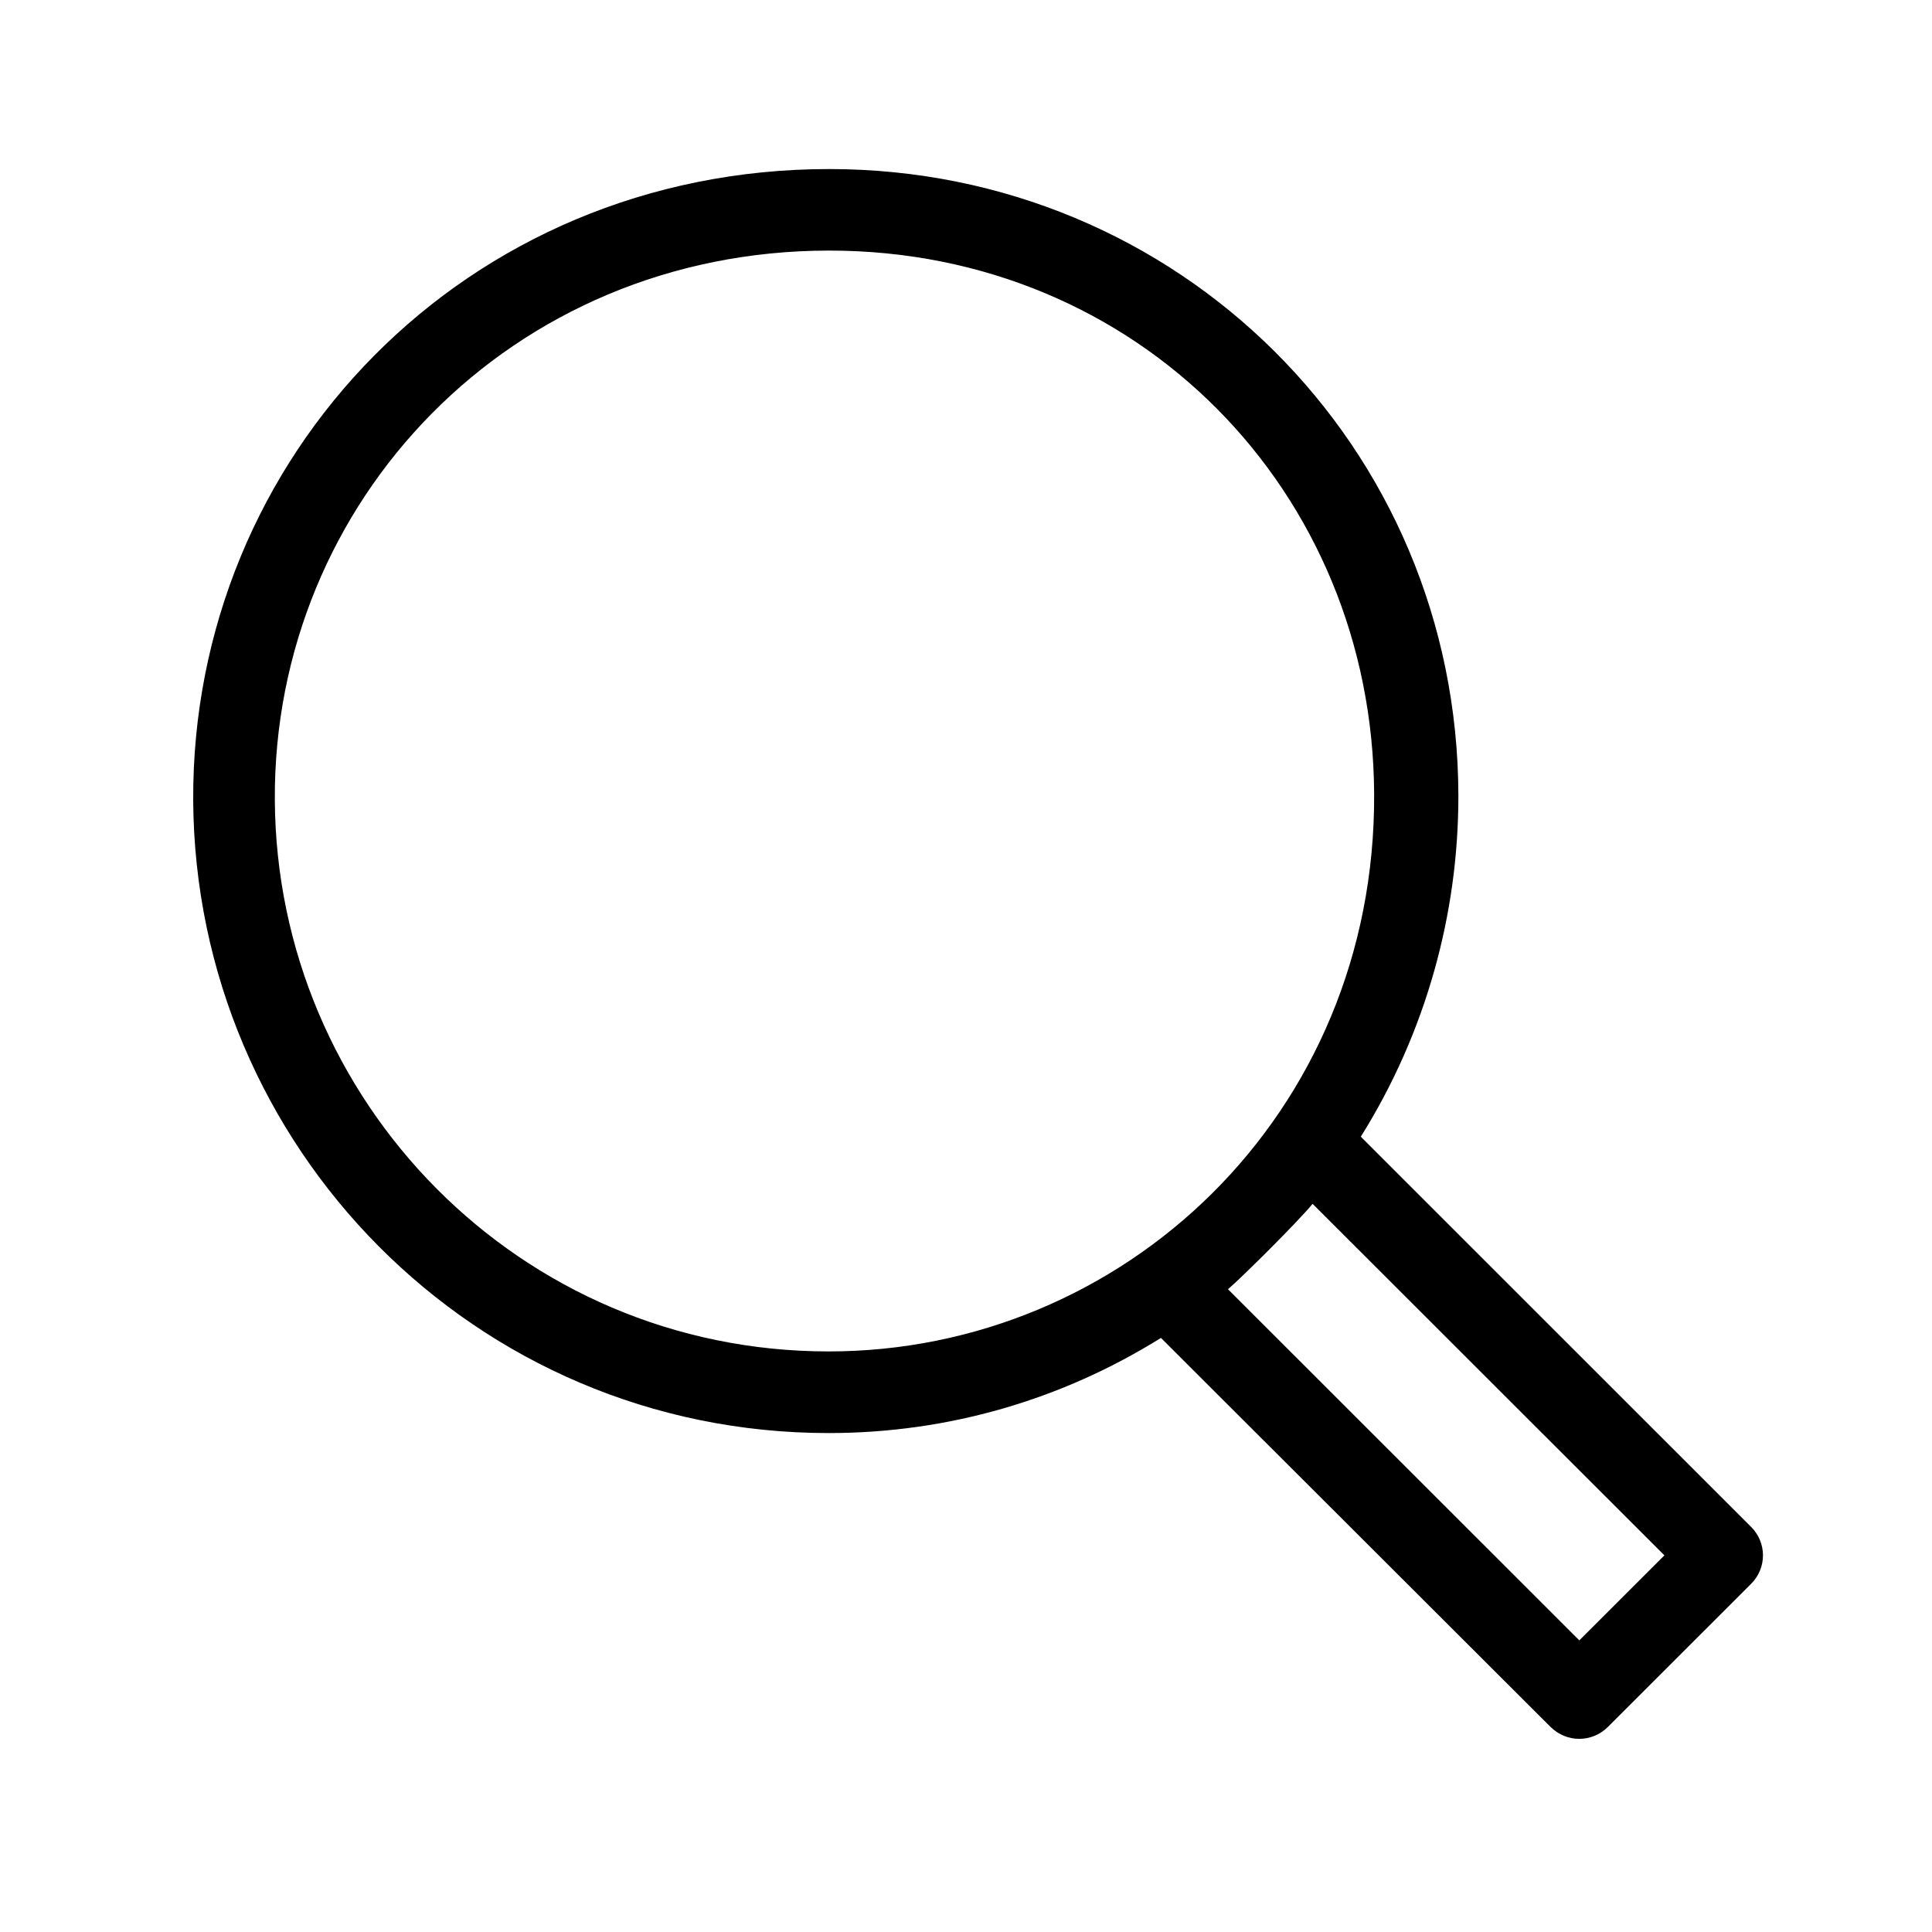
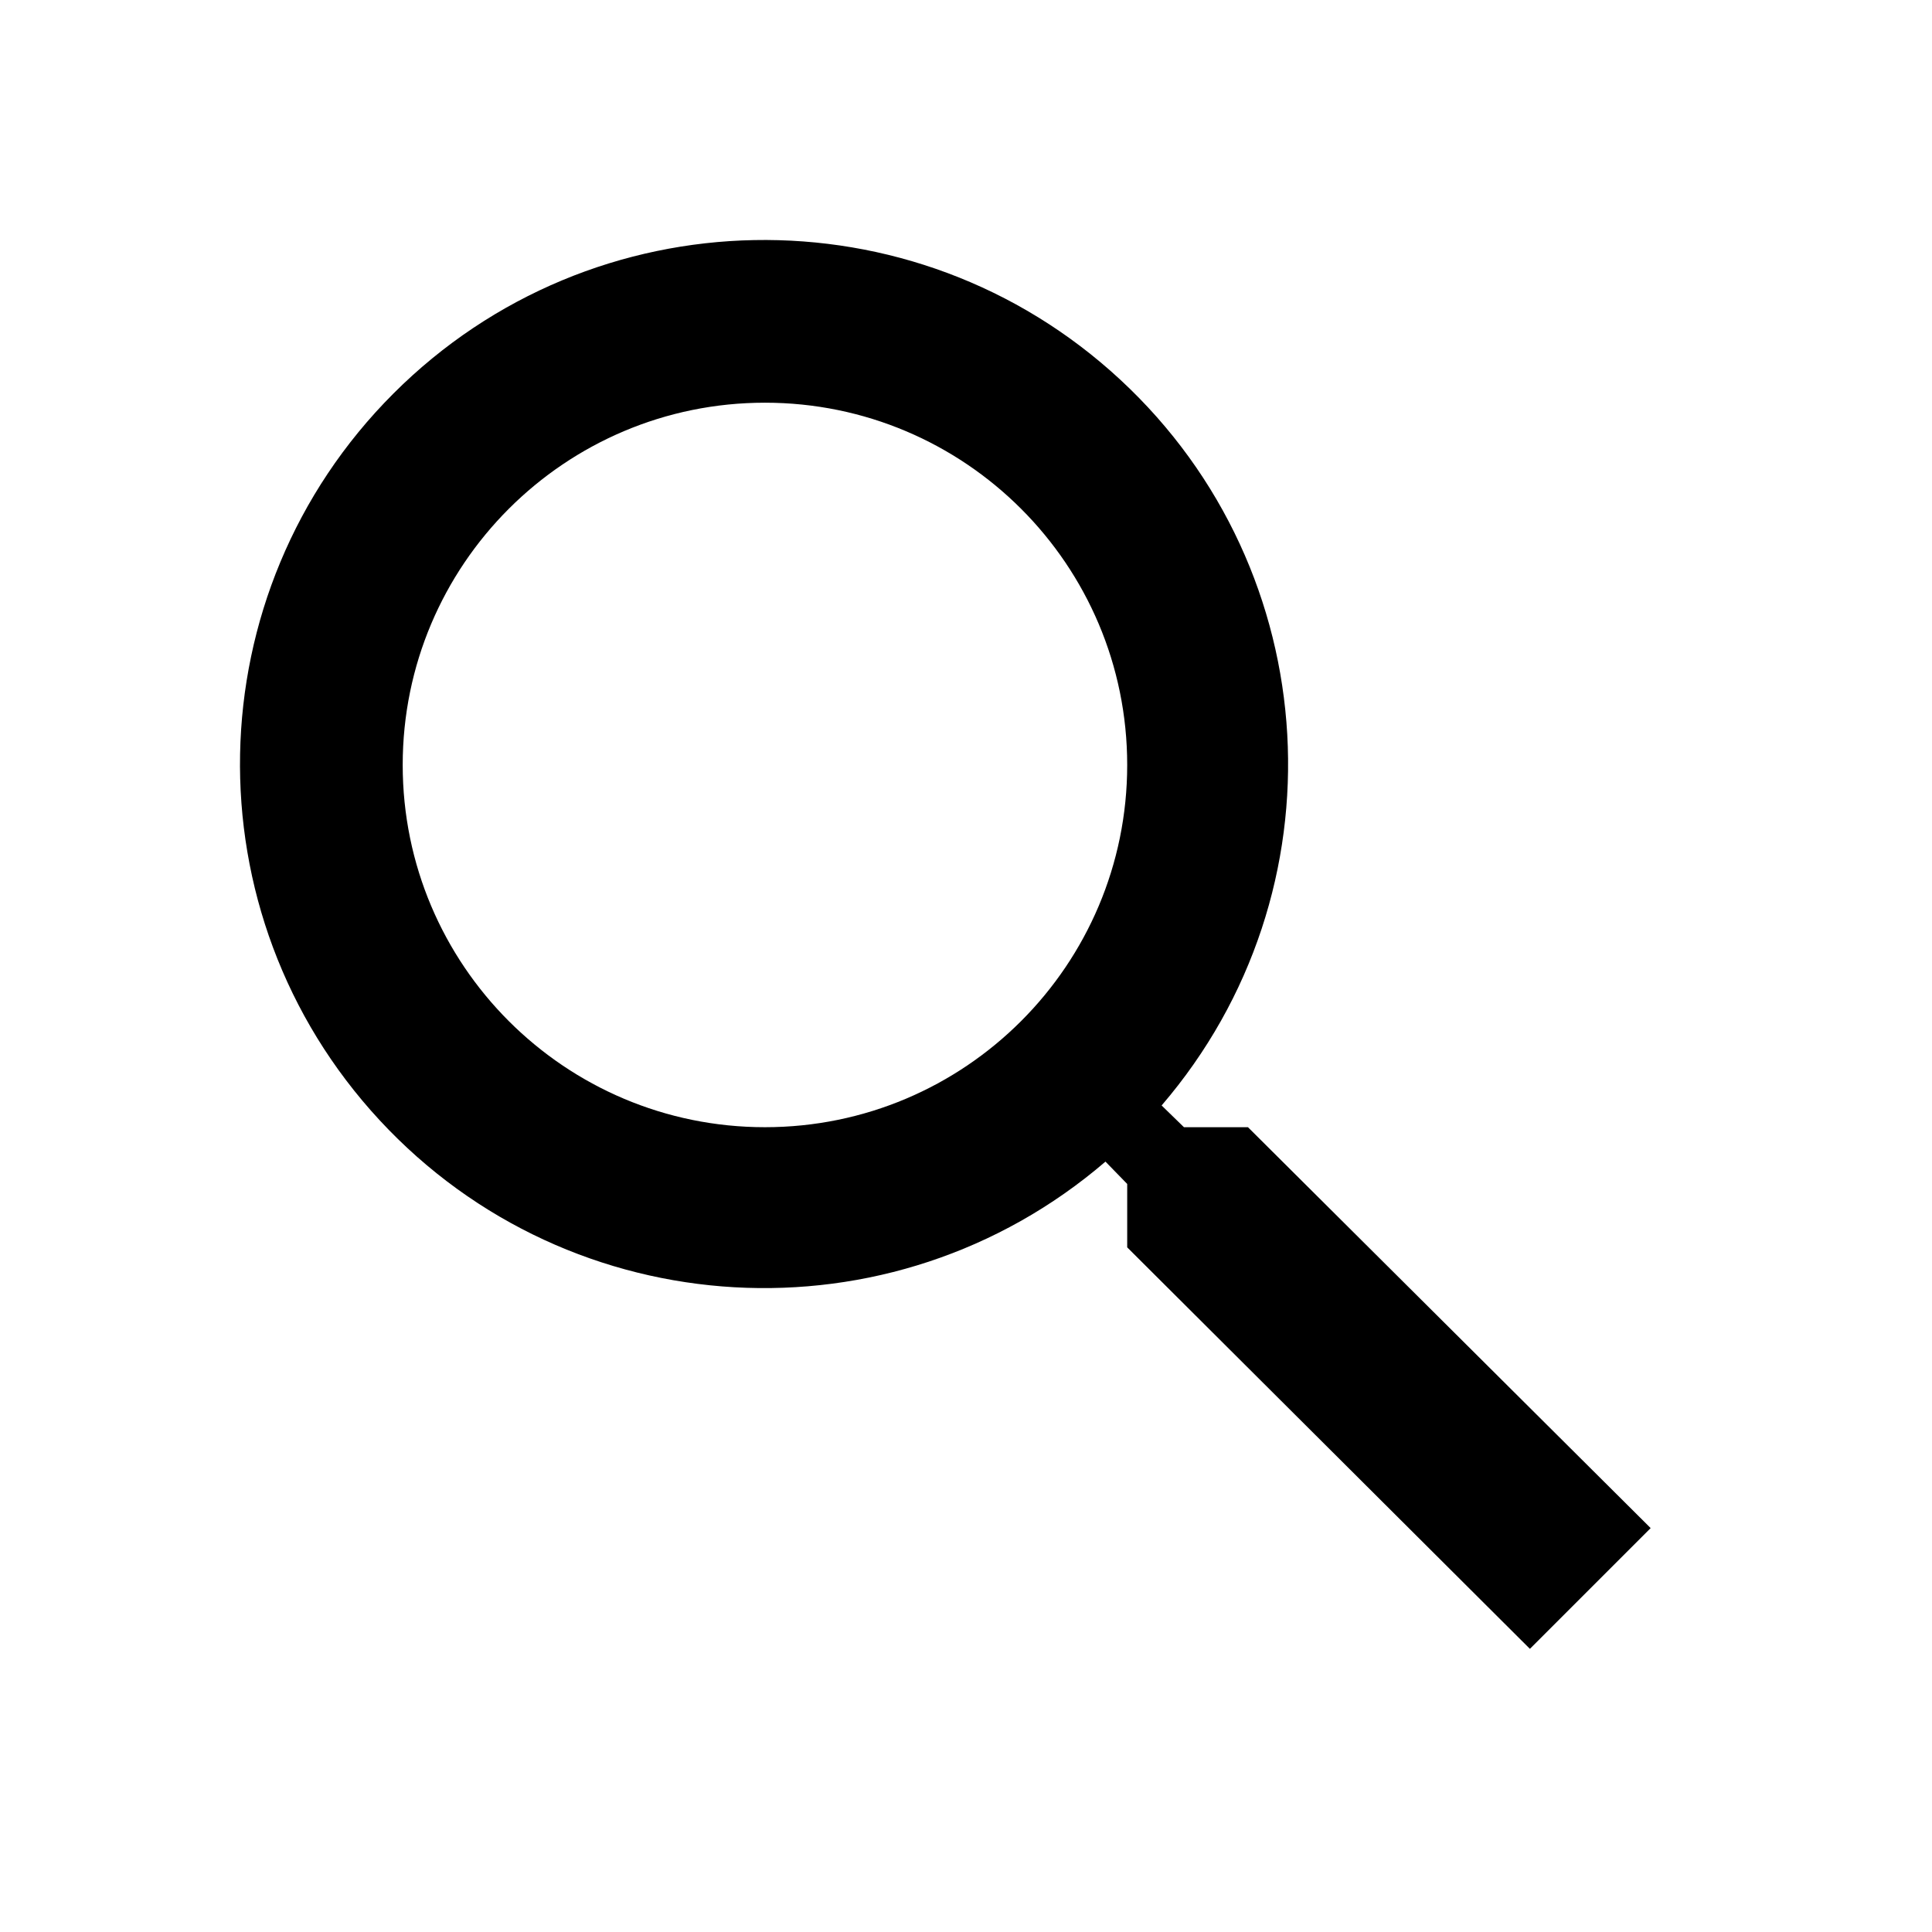
- <svg class="svg-icon" viewBox="0 0 20 20">
-   <path d="M18.125,15.804l-4.038-4.037c0.675-1.079,1.012-2.308,1.01-3.534C15.089,4.62,12.199,1.75,8.584,1.75C4.815,1.75,1.982,4.726,2,8.286c0.021,3.577,2.908,6.549,6.578,6.549c1.241,0,2.417-0.347,3.44-0.985l4.032,4.026c0.167,0.166,0.43,0.166,0.596,0l1.479-1.478C18.292,16.234,18.292,15.968,18.125,15.804 M8.578,13.99c-3.198,0-5.716-2.593-5.733-5.71c-0.017-3.084,2.438-5.686,5.74-5.686c3.197,0,5.625,2.493,5.64,5.624C14.242,11.548,11.621,13.99,8.578,13.99 M16.349,16.981l-3.637-3.635c0.131-0.11,0.721-0.695,0.876-0.884l3.642,3.639L16.349,16.981z" />
+ <svg xmlns="http://www.w3.org/2000/svg" id="Layer_1" data-name="Layer 1" viewBox="0 0 32 32">
+   <path d="M20.67,18.67H19.61l-0.37-.36a8.68,8.68,0,1,0-.93.93l0.36,0.37v1.05l6.67,6.65,2-2Zm-8,0a6,6,0,1,1,6-6A6,6,0,0,1,12.67,18.67Z" />
</svg>
